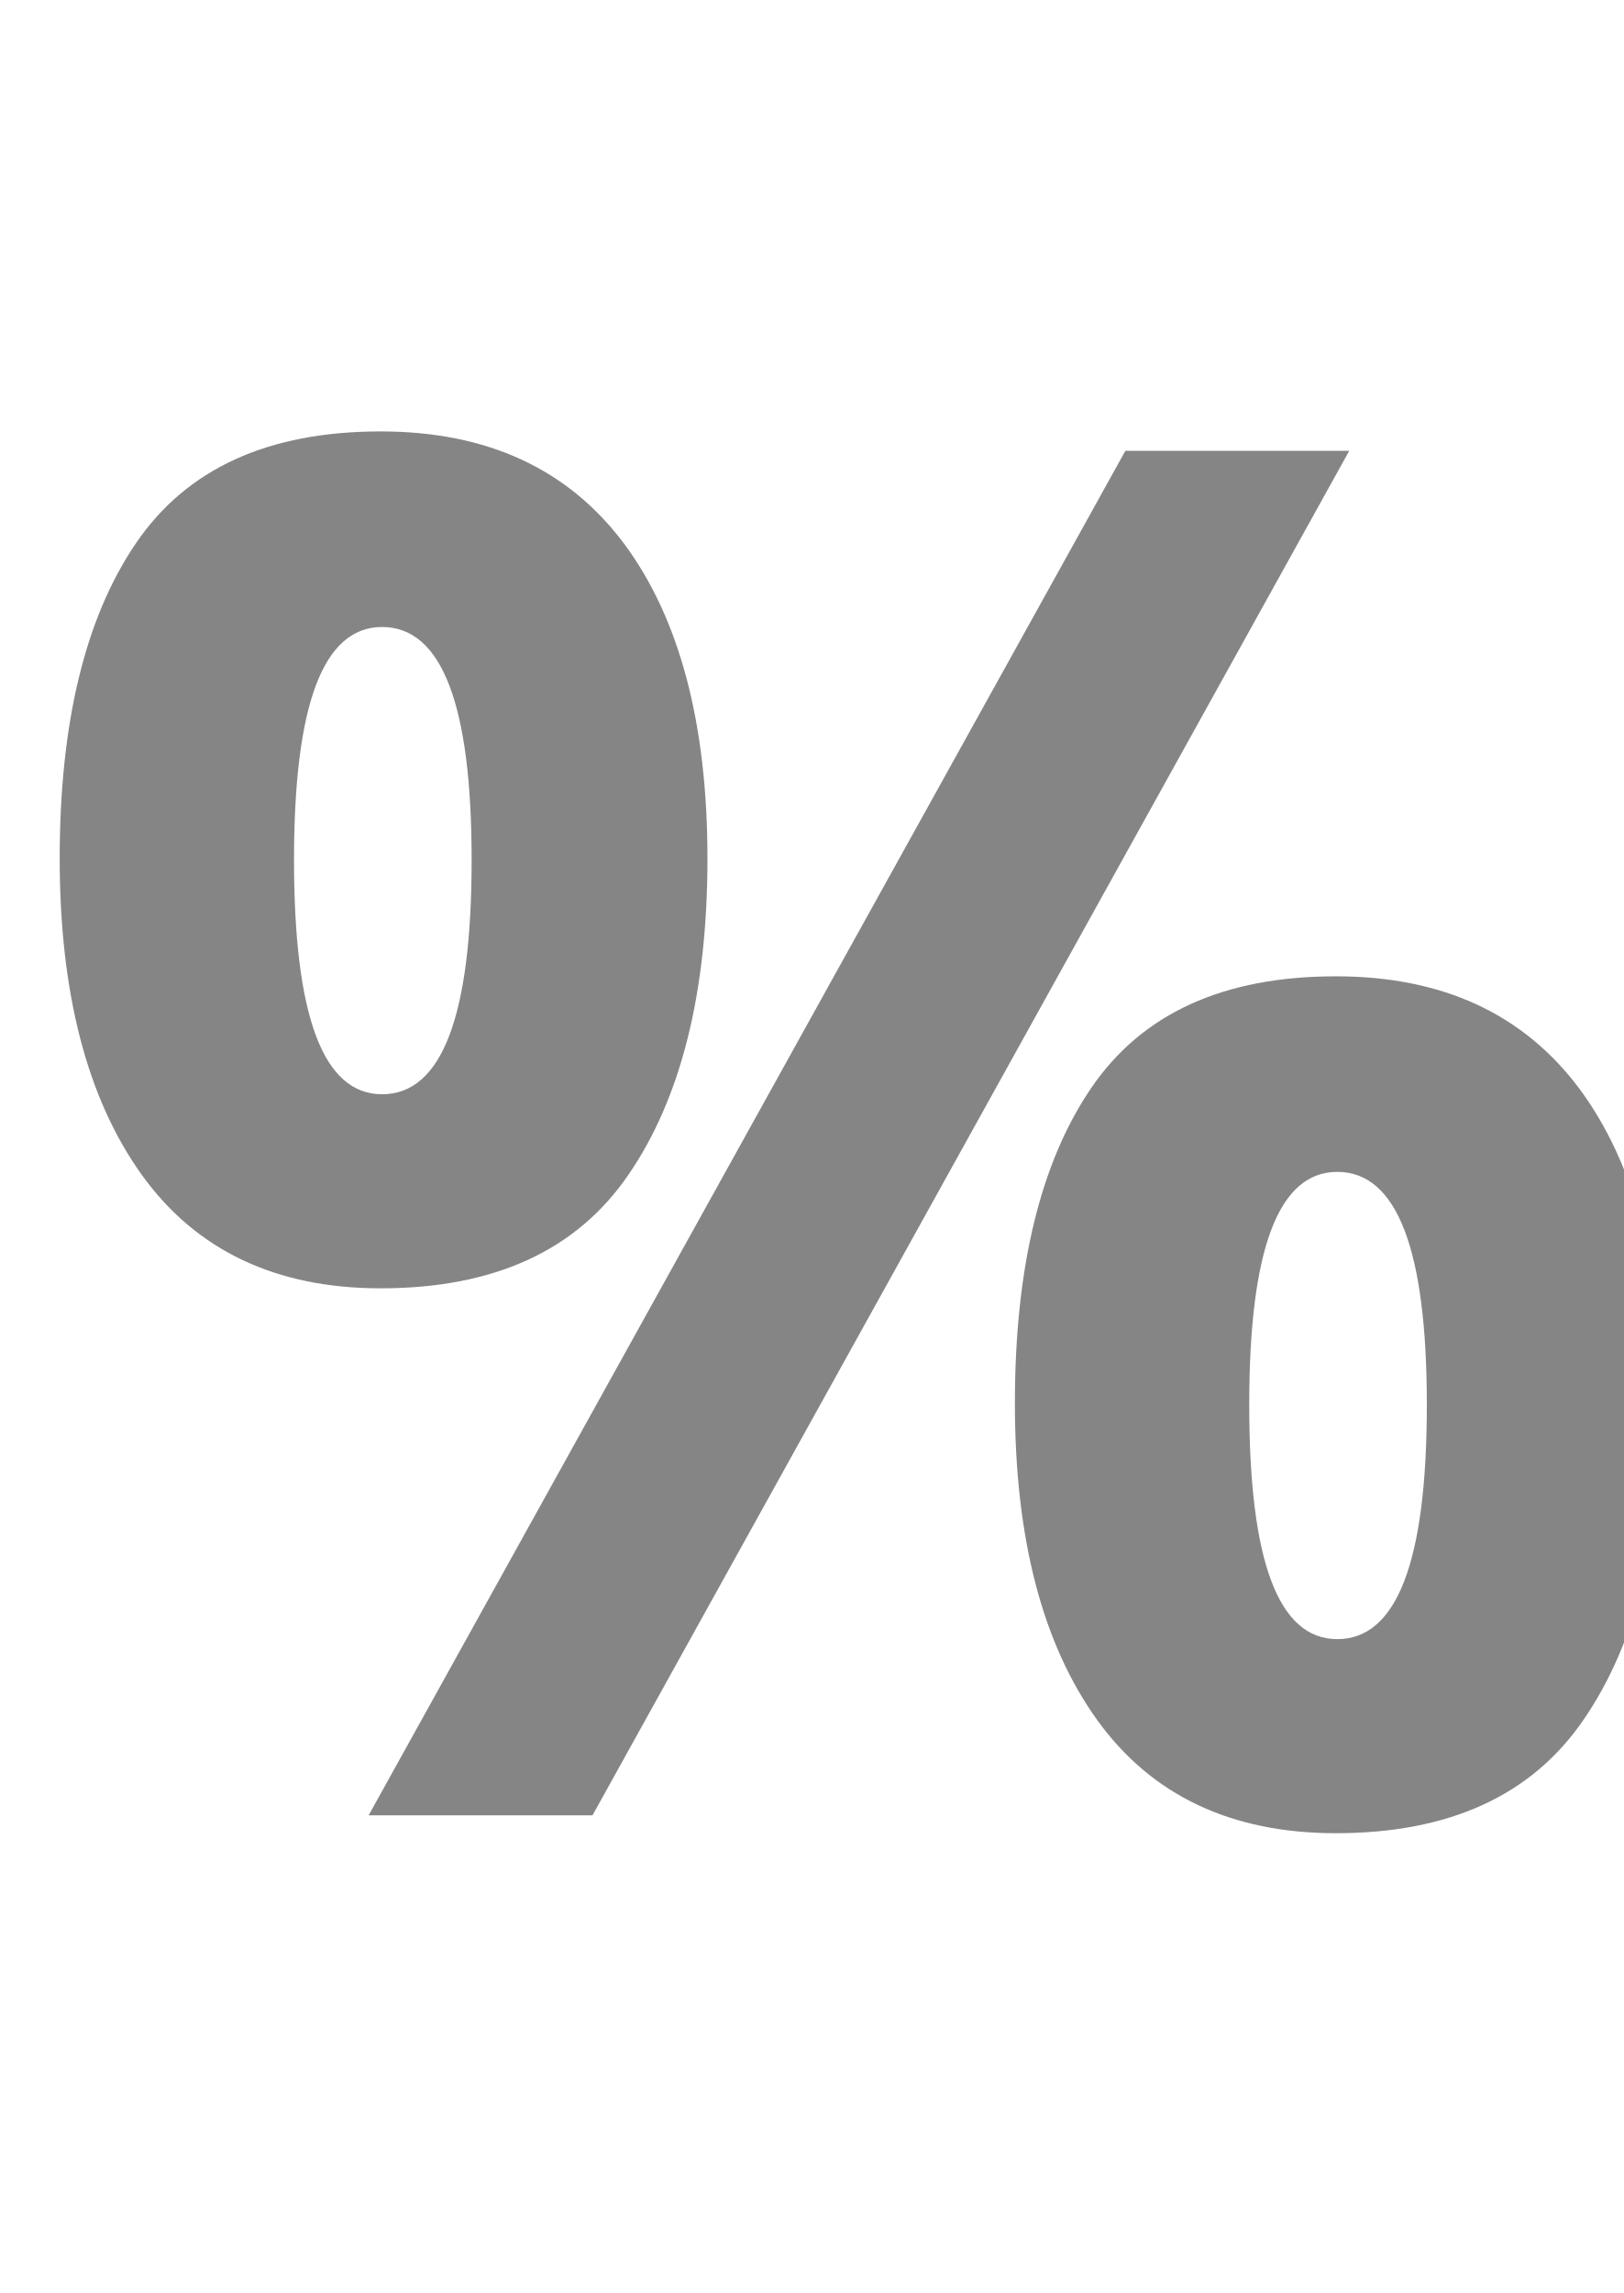
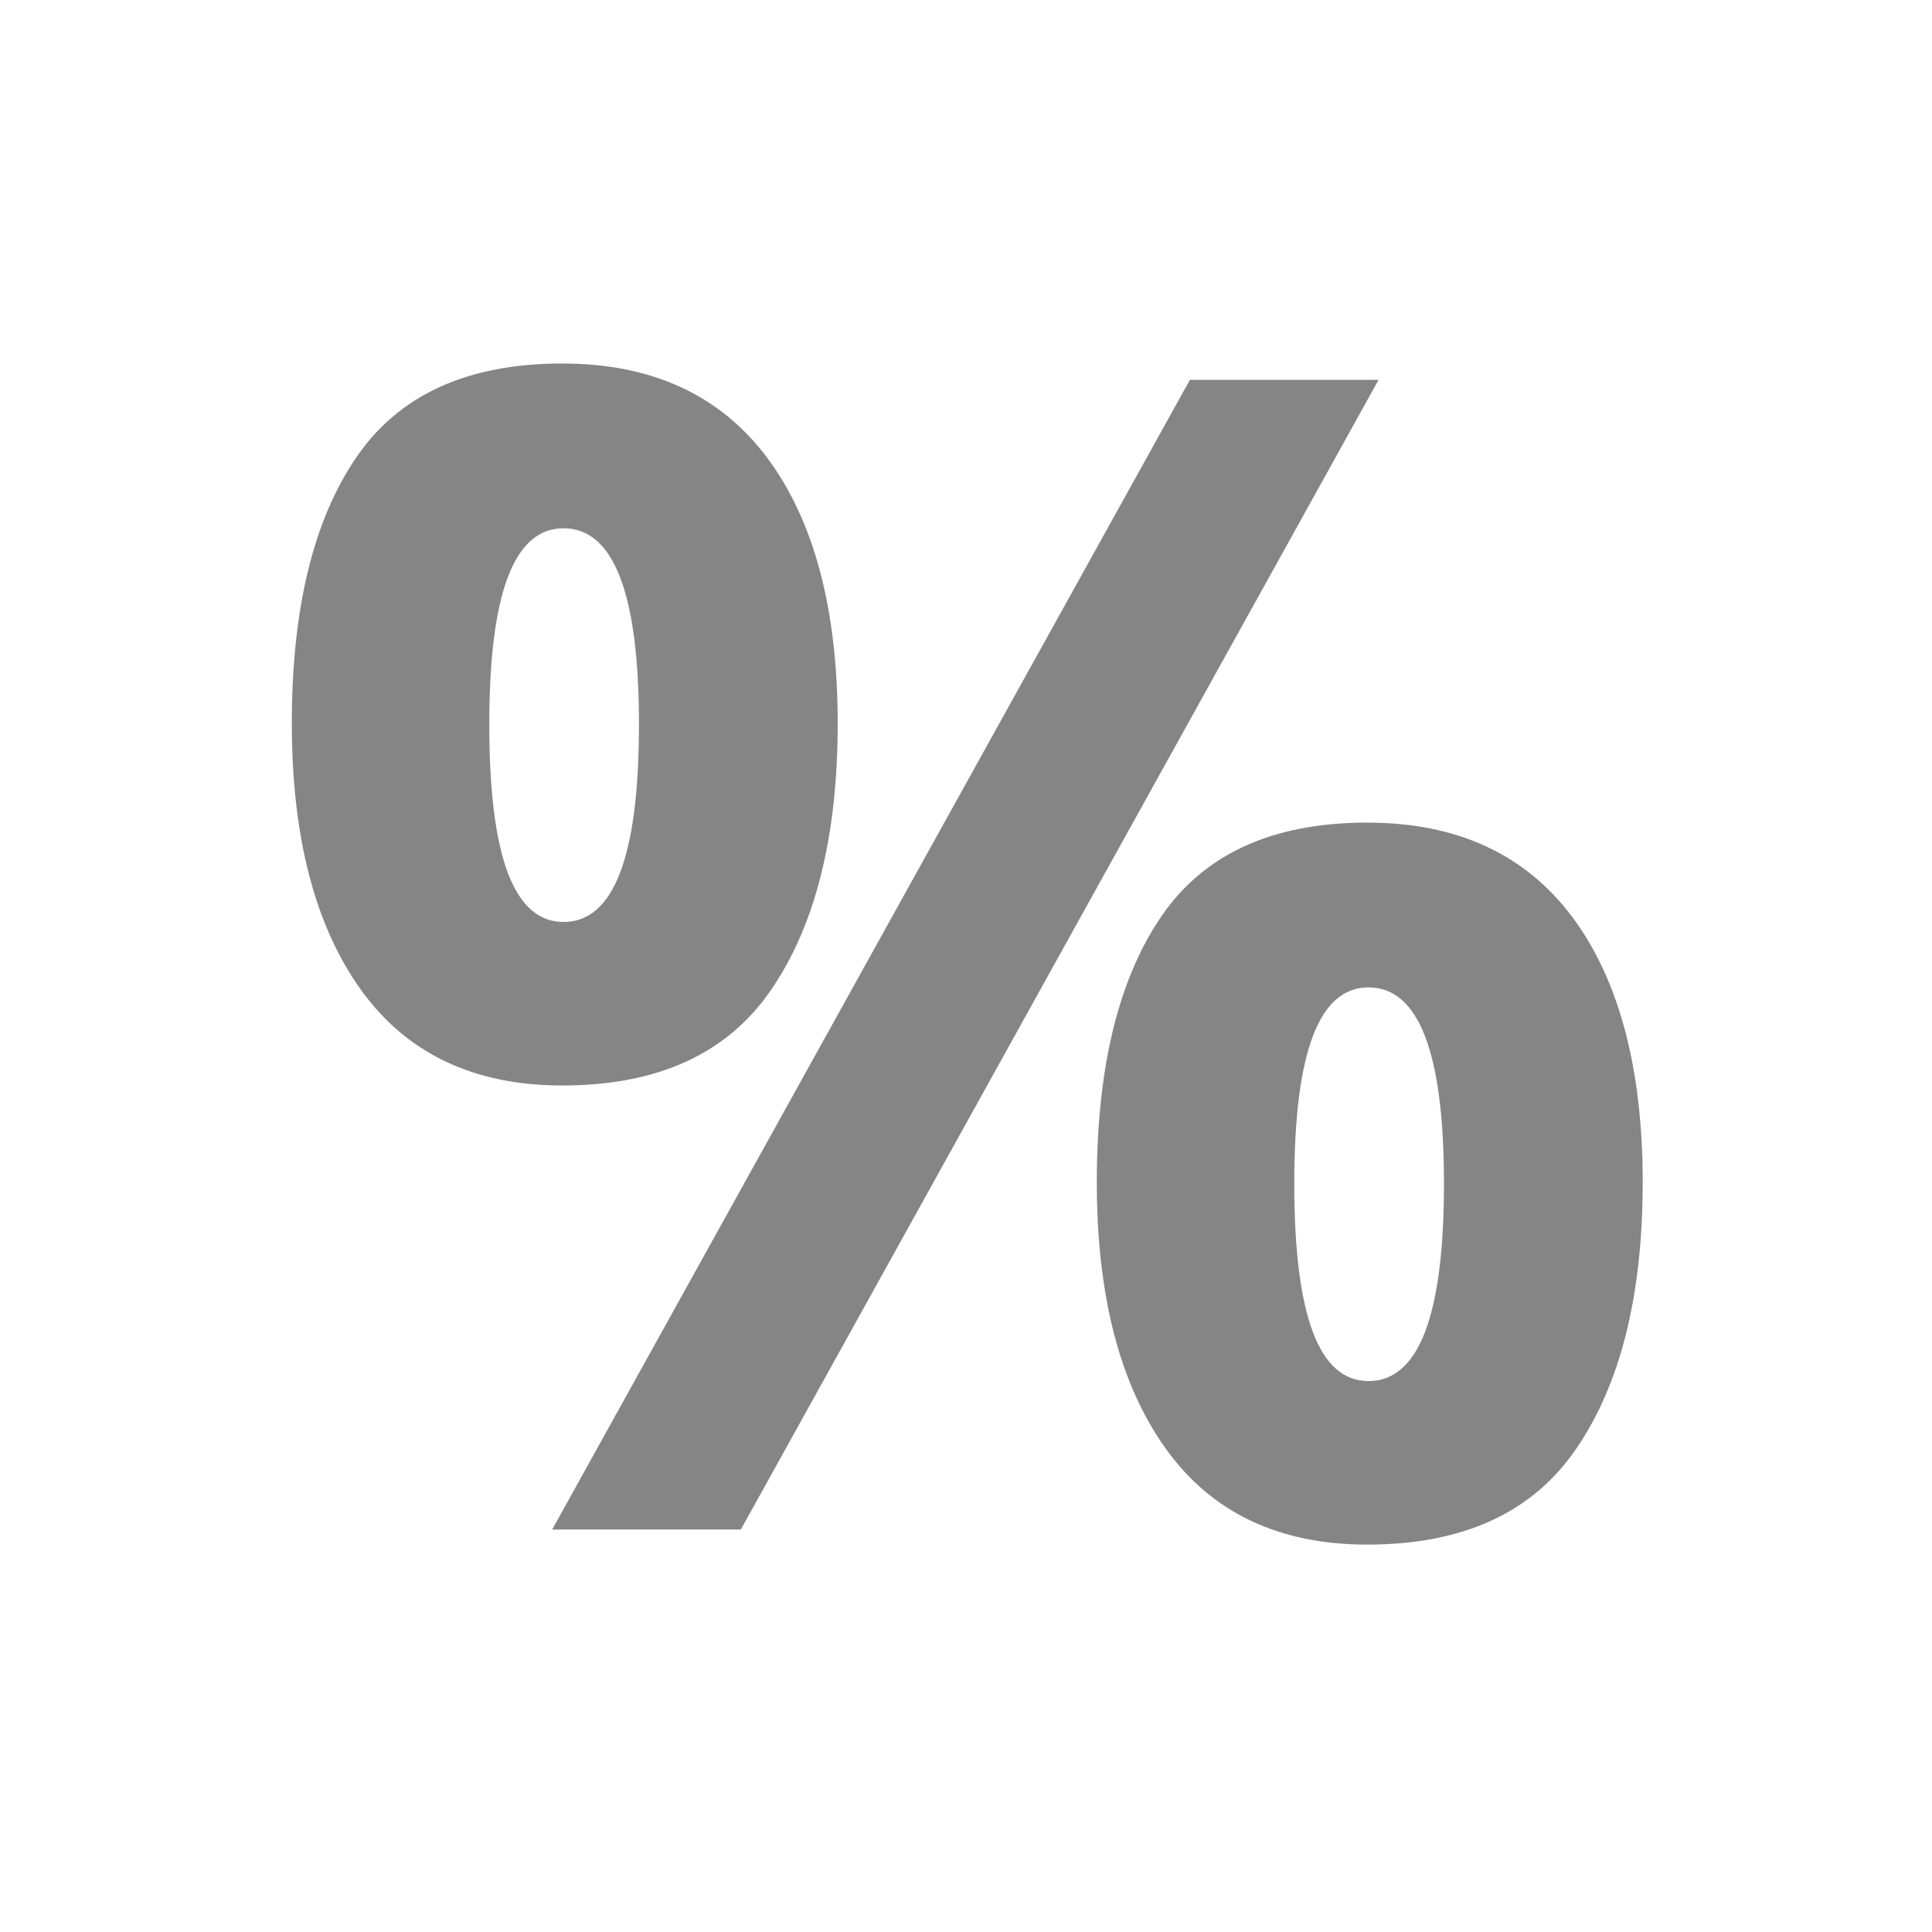
- <svg xmlns="http://www.w3.org/2000/svg" width="17" height="24">
-   <text transform="translate(0 19)" fill="#858585" font-size="20" font-family="SFUIText-Bold, SF UI Text" font-weight="700">
+ <svg xmlns="http://www.w3.org/2000/svg" width="24" height="24">
+   <text transform="translate(3 19)" fill="#858585" font-size="20" font-family="SFUIText-Bold, SF UI Text" font-weight="700">
    <tspan x="0" y="0">%</tspan>
  </text>
</svg>
